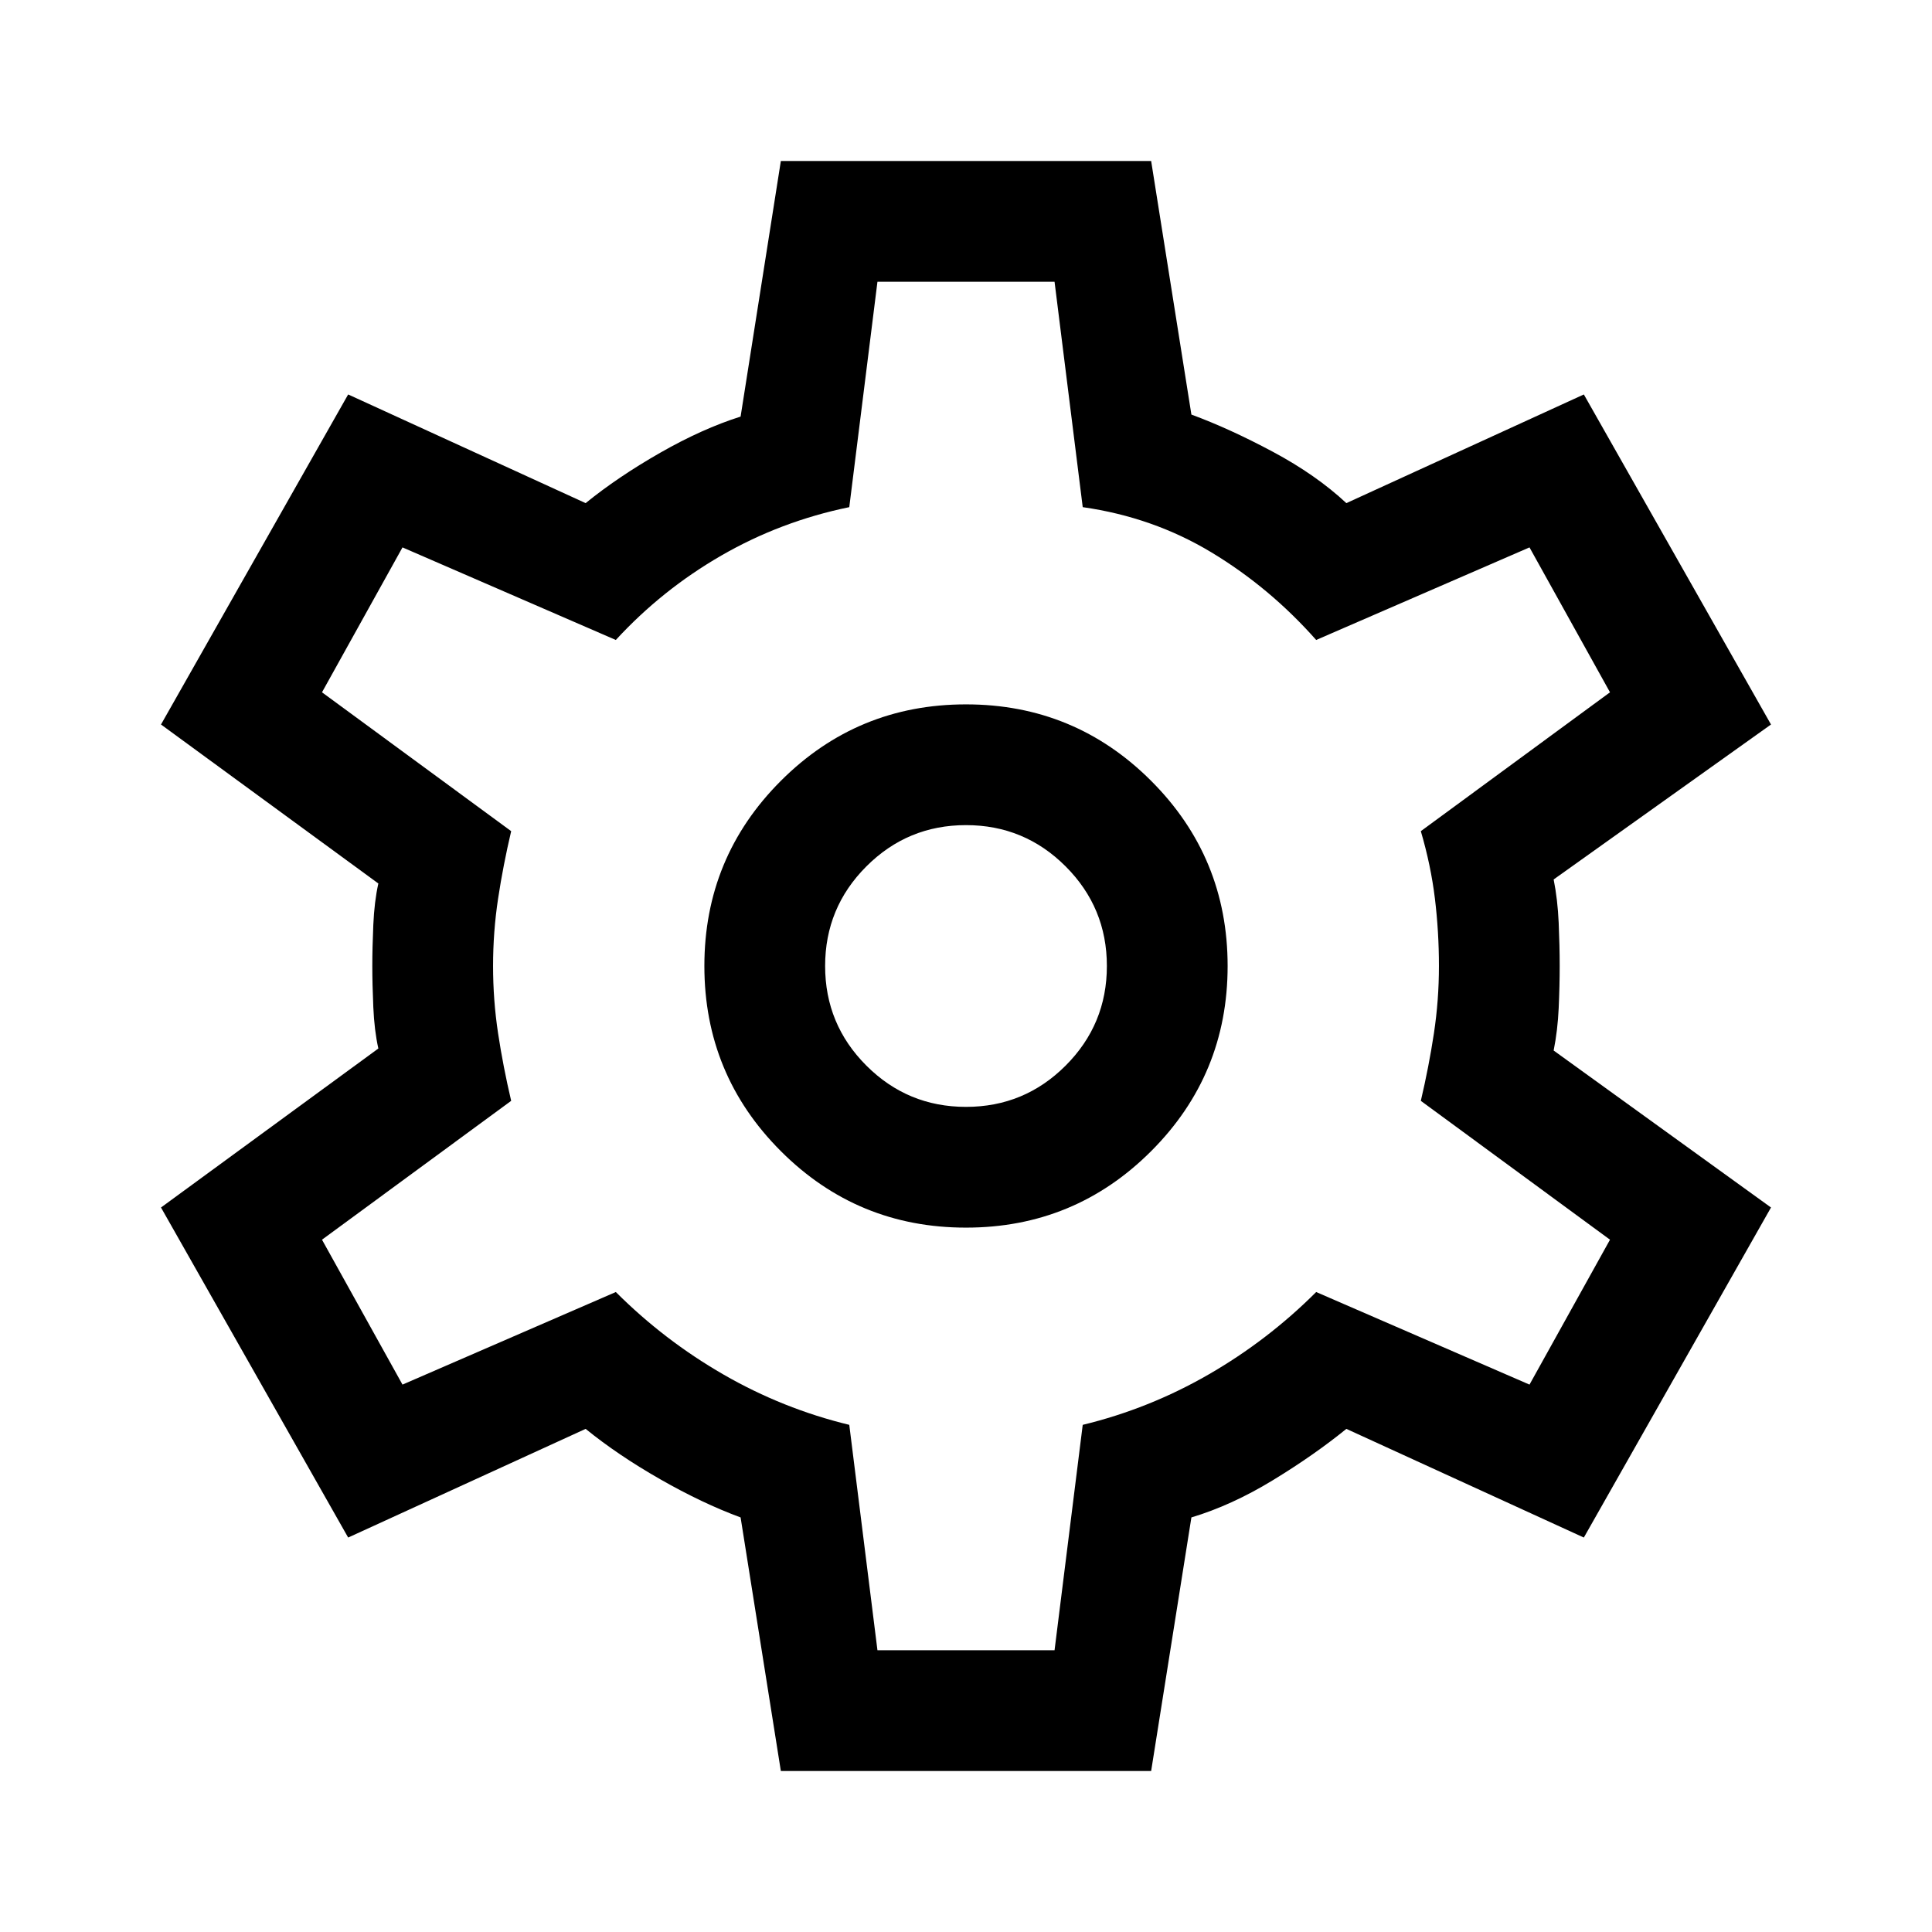
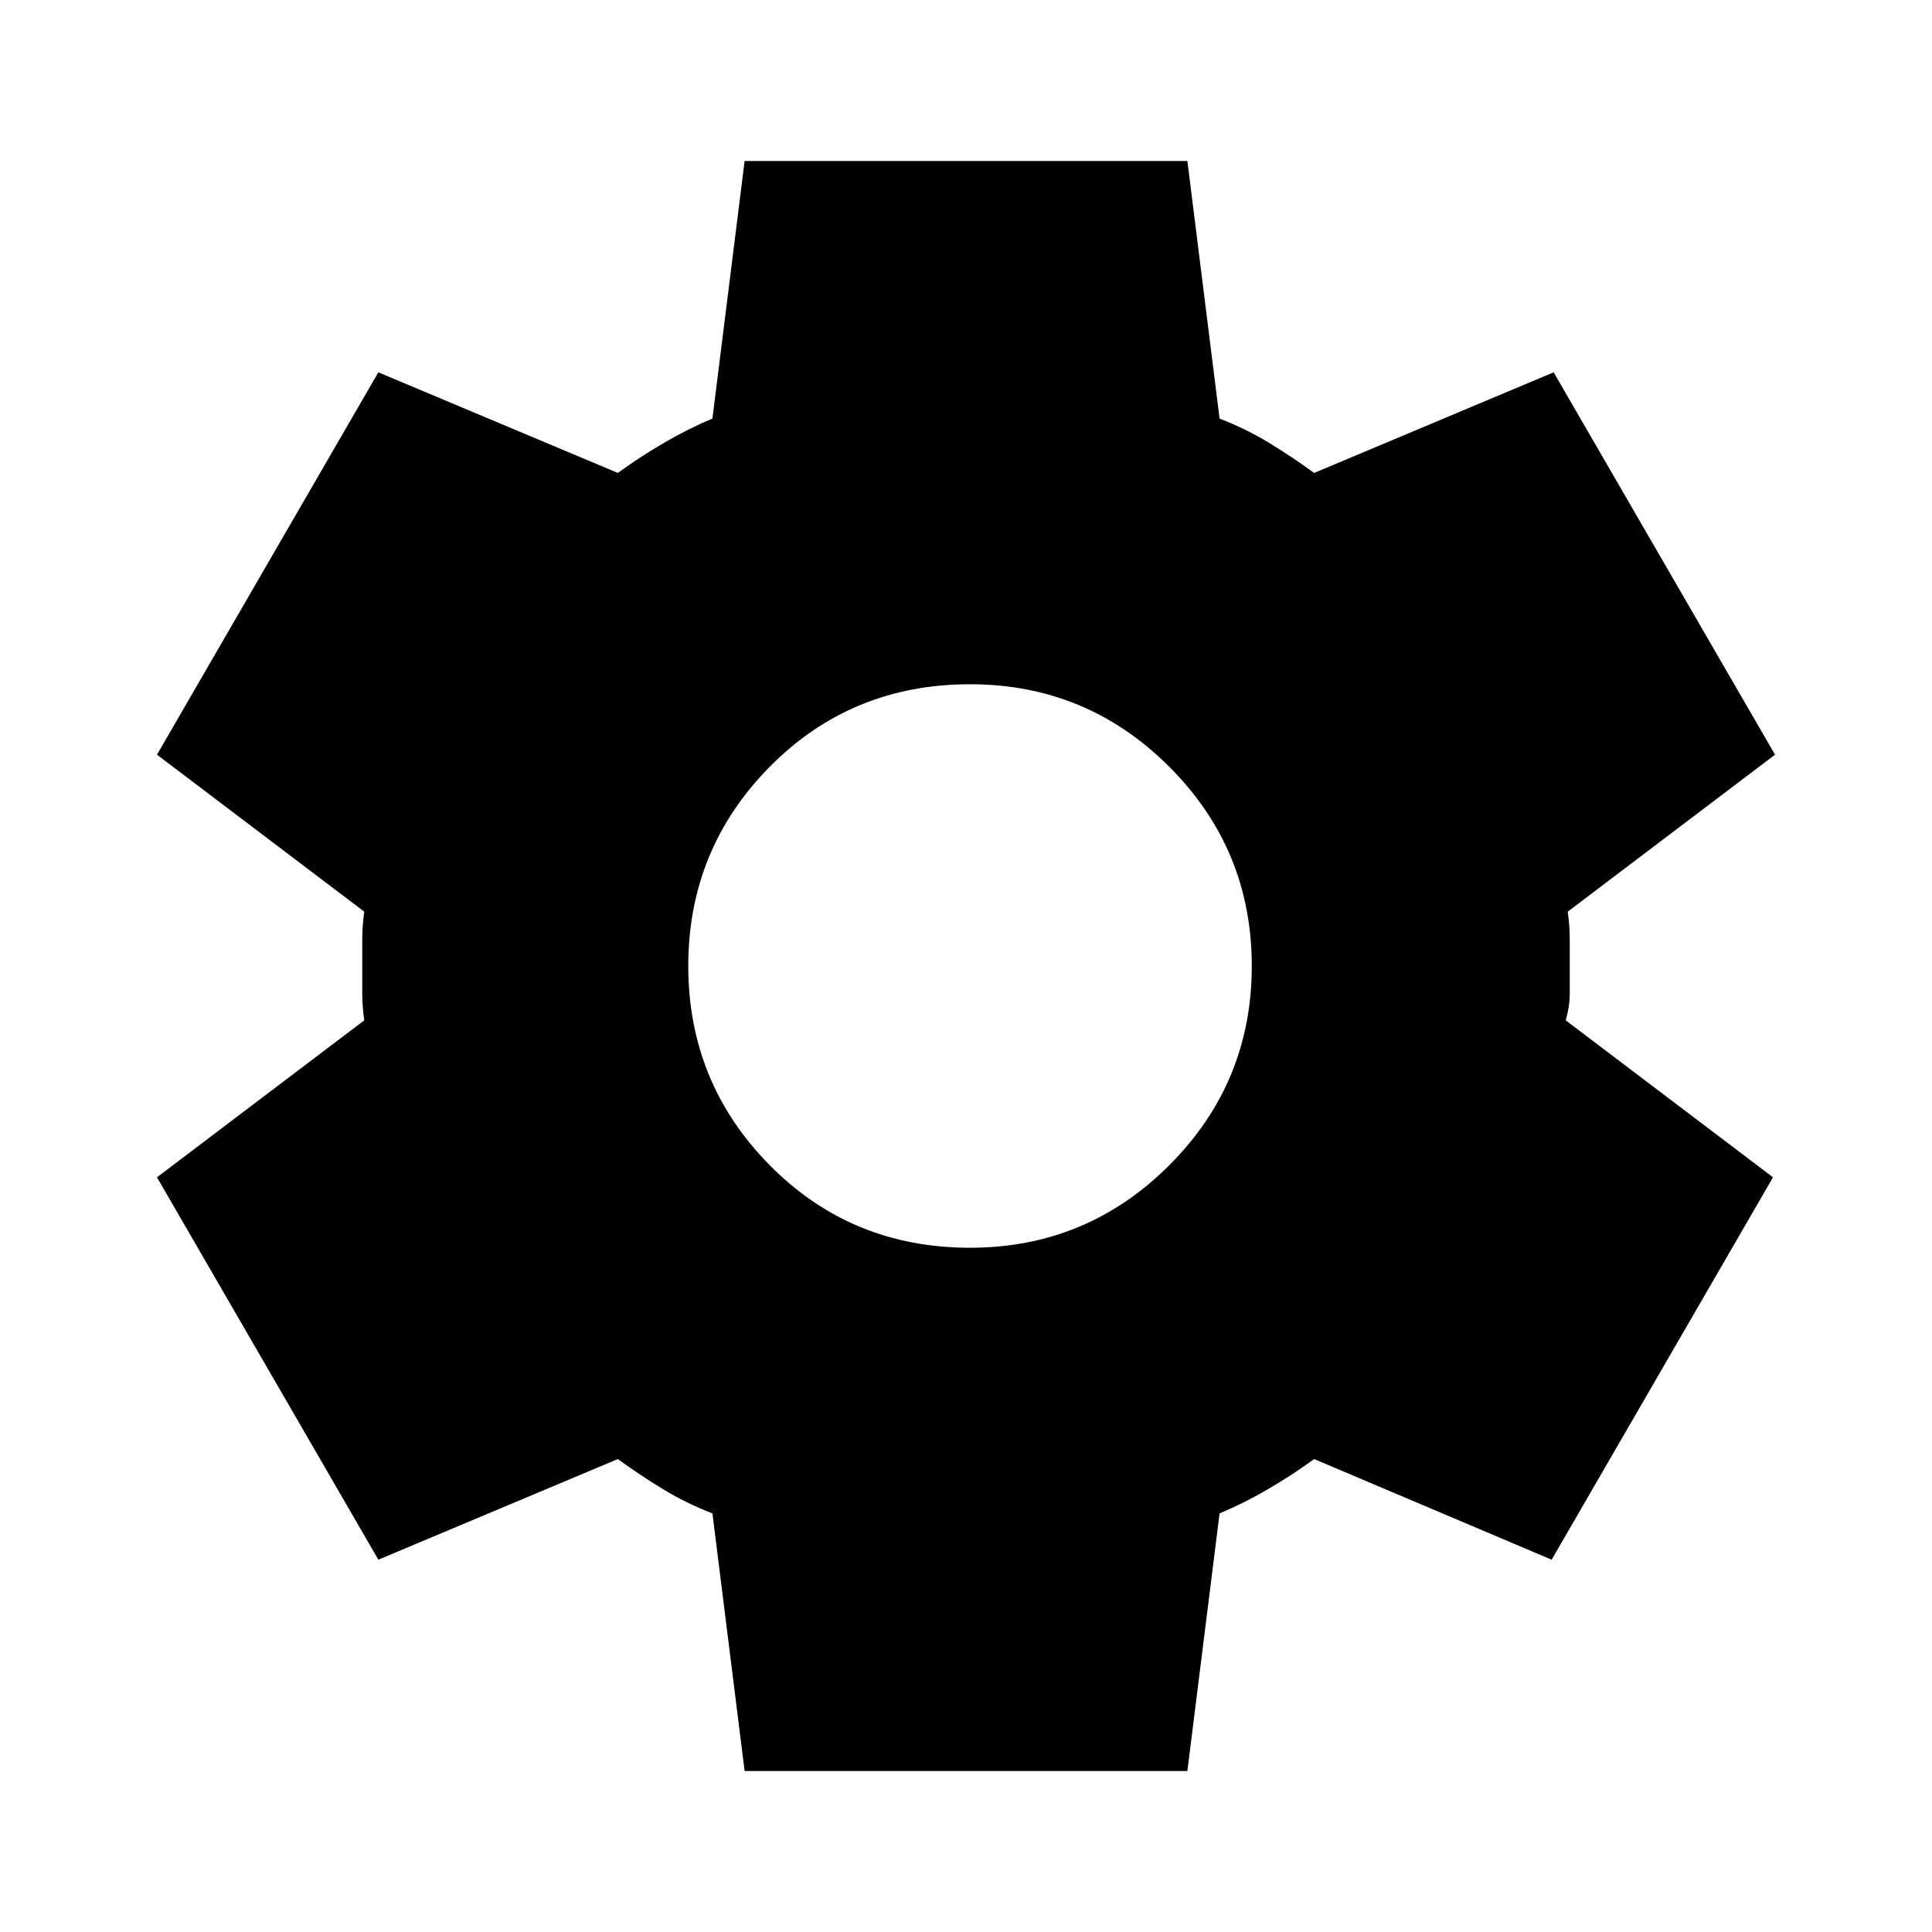
- <svg xmlns="http://www.w3.org/2000/svg" height="48" width="48">
-   <path d="m19.4 44-1-6.3q-.95-.35-2-.95t-1.85-1.25l-5.9 2.7L4 30l5.4-3.95q-.1-.45-.125-1.025Q9.25 24.45 9.25 24q0-.45.025-1.025T9.4 21.95L4 18l4.65-8.2 5.9 2.7q.8-.65 1.85-1.25t2-.9l1-6.35h9.2l1 6.3q.95.35 2.025.925Q32.7 11.8 33.45 12.5l5.9-2.7L44 18l-5.4 3.85q.1.5.125 1.075.025.575.025 1.075t-.025 1.05q-.025.55-.125 1.05L44 30l-4.65 8.2-5.9-2.7q-.8.65-1.825 1.275-1.025.625-2.025.925l-1 6.3ZM24 30.5q2.7 0 4.6-1.9 1.9-1.9 1.9-4.6 0-2.7-1.9-4.6-1.9-1.9-4.6-1.9-2.7 0-4.6 1.9-1.9 1.9-1.9 4.6 0 2.7 1.9 4.6 1.9 1.9 4.6 1.9Zm0-3q-1.45 0-2.475-1.025Q20.5 25.45 20.5 24q0-1.45 1.025-2.475Q22.55 20.5 24 20.5q1.45 0 2.475 1.025Q27.5 22.55 27.5 24q0 1.45-1.025 2.475Q25.45 27.5 24 27.5Zm0-3.5Zm-2.2 17h4.4l.7-5.6q1.65-.4 3.125-1.25T32.7 32.1l5.3 2.3 2-3.6-4.7-3.45q.2-.85.325-1.675.125-.825.125-1.675 0-.85-.1-1.675-.1-.825-.35-1.675L40 17.2l-2-3.6-5.3 2.3q-1.15-1.3-2.6-2.175-1.45-.875-3.2-1.125L26.2 7h-4.4l-.7 5.6q-1.7.35-3.175 1.2-1.475.85-2.625 2.1L10 13.6l-2 3.6 4.7 3.45q-.2.85-.325 1.675-.125.825-.125 1.675 0 .85.125 1.675.125.825.325 1.675L8 30.8l2 3.6 5.3-2.3q1.2 1.2 2.675 2.05Q19.45 35 21.1 35.4Z" />
+ <svg xmlns="http://www.w3.org/2000/svg" height="24" width="24">
+   <path d="m9.25 22-.4-3.2q-.325-.125-.612-.3-.288-.175-.563-.375L4.7 19.375l-2.75-4.75 2.575-1.95Q4.5 12.5 4.5 12.337v-.675q0-.162.025-.337L1.95 9.375l2.75-4.75 2.975 1.25q.275-.2.575-.375.3-.175.6-.3l.4-3.2h5.5l.4 3.2q.325.125.613.3.287.175.562.375l2.975-1.25 2.75 4.75-2.575 1.95q.025.175.025.337v.675q0 .163-.05.338l2.575 1.95-2.75 4.75-2.95-1.25q-.275.2-.575.375-.3.175-.6.3l-.4 3.2Zm2.8-6.5q1.45 0 2.475-1.025Q15.55 13.45 15.55 12q0-1.45-1.025-2.475Q13.5 8.5 12.05 8.5q-1.475 0-2.488 1.025Q8.55 10.55 8.55 12q0 1.45 1.012 2.475Q10.575 15.5 12.05 15.5Z" />
</svg>
